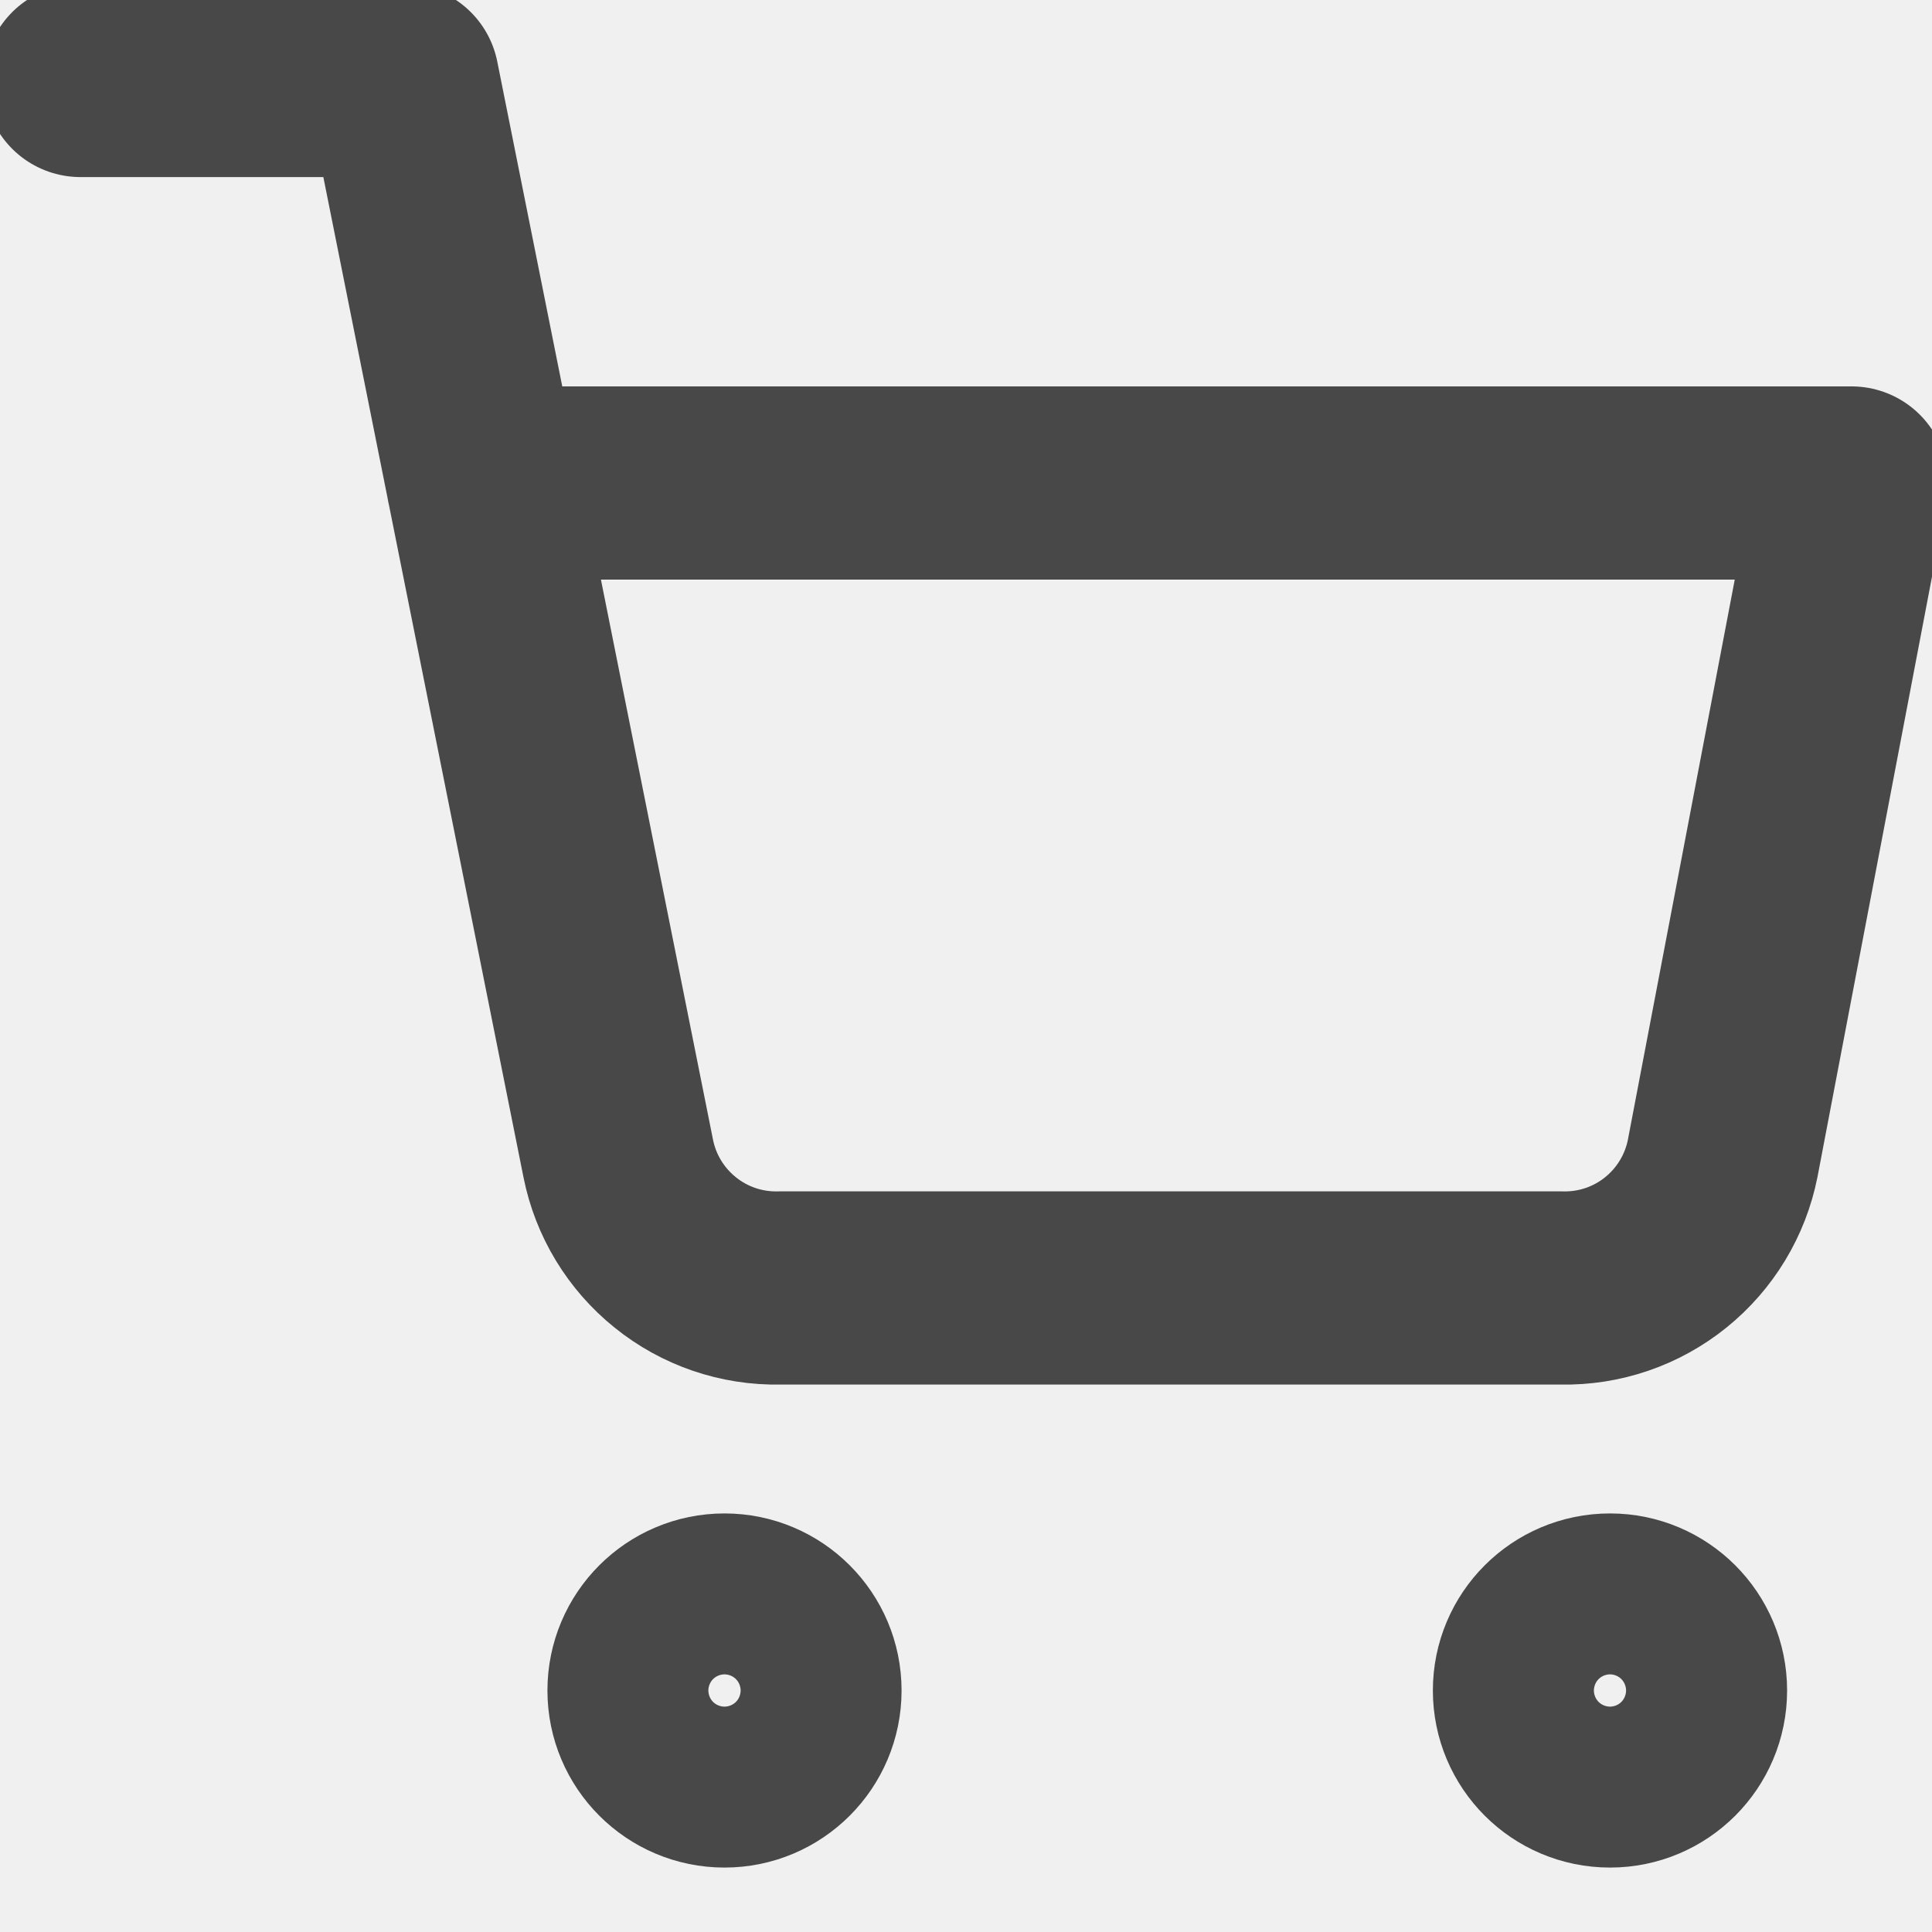
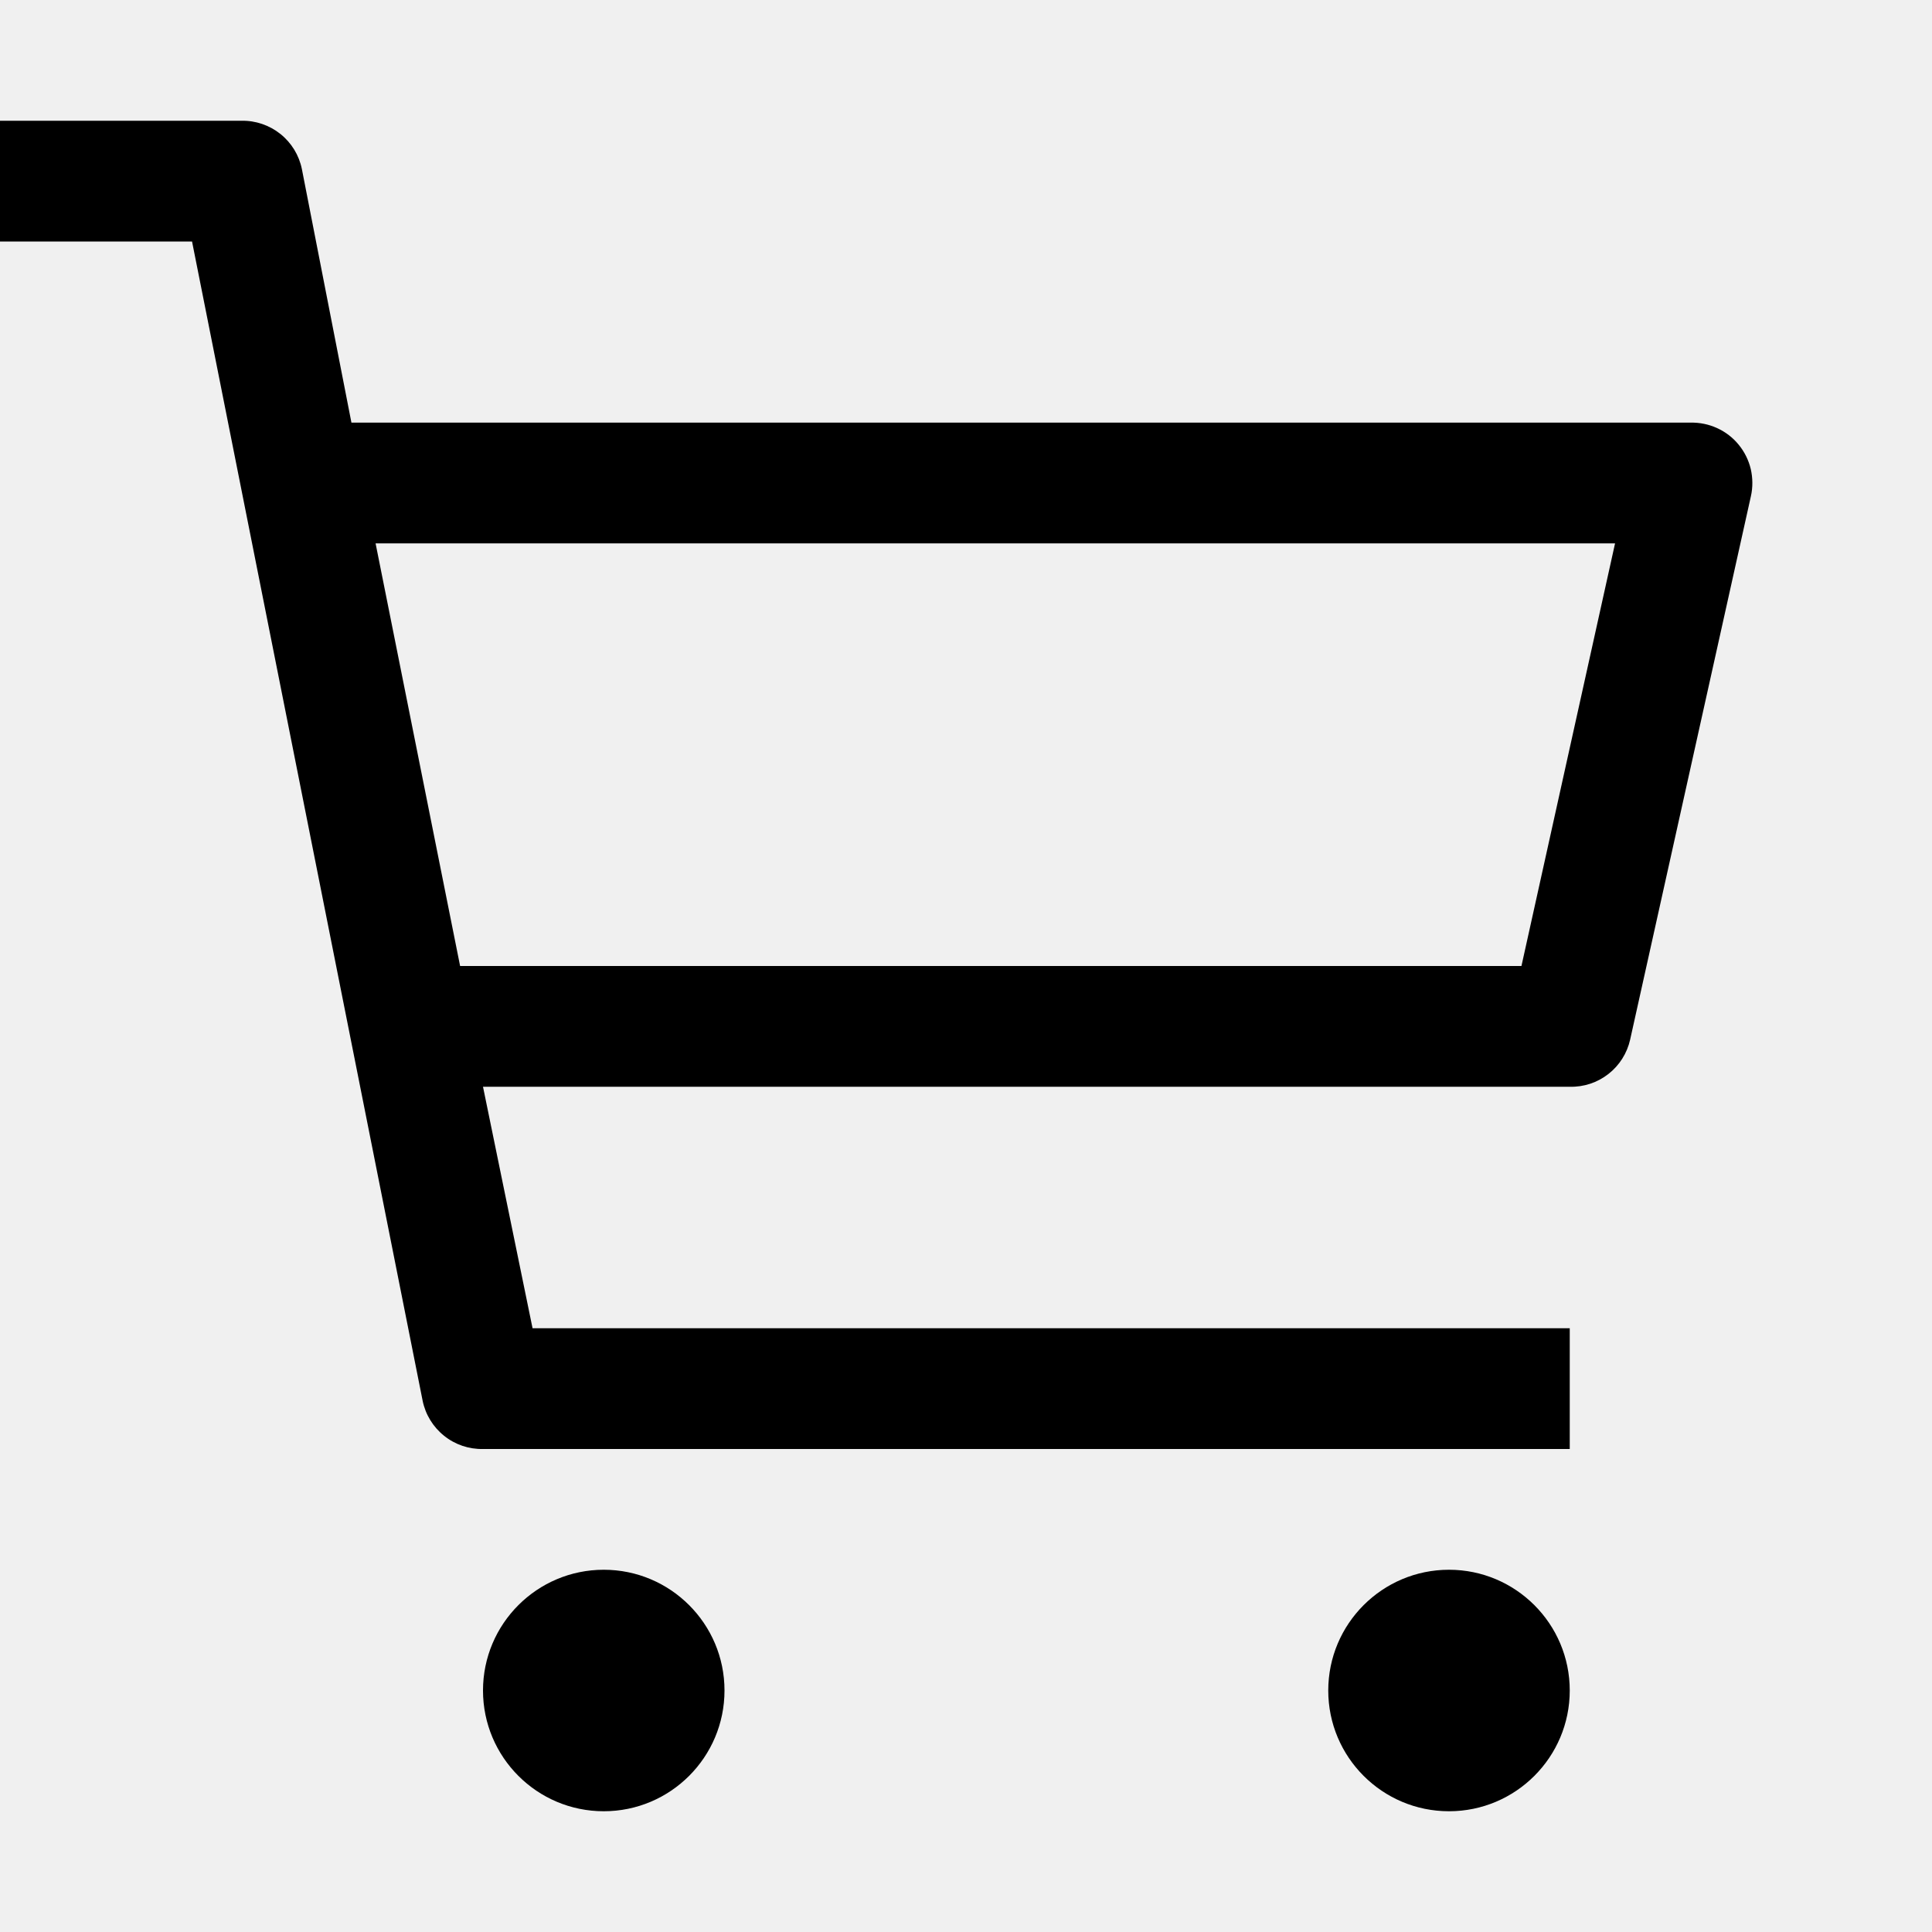
<svg xmlns="http://www.w3.org/2000/svg" width="20" height="20" viewBox="0 0 20 20" fill="none">
-   <g clip-path="url(#clip0)">
-     <path d="M7.5 18.333C7.96 18.333 8.333 17.96 8.333 17.5C8.333 17.04 7.96 16.667 7.5 16.667C7.04 16.667 6.667 17.04 6.667 17.5C6.667 17.96 7.04 18.333 7.5 18.333Z" stroke="black" stroke-opacity="0.7" stroke-width="2" stroke-linecap="round" stroke-linejoin="round" />
-     <path d="M16.667 18.333C17.127 18.333 17.5 17.96 17.5 17.5C17.5 17.04 17.127 16.667 16.667 16.667C16.206 16.667 15.833 17.04 15.833 17.5C15.833 17.96 16.206 18.333 16.667 18.333Z" stroke="black" stroke-opacity="0.7" stroke-width="2" stroke-linecap="round" stroke-linejoin="round" />
-     <path d="M0.833 0.833H4.167L6.4 11.992C6.476 12.375 6.685 12.72 6.99 12.965C7.294 13.211 7.676 13.341 8.067 13.333H16.167C16.558 13.341 16.939 13.211 17.244 12.965C17.548 12.72 17.757 12.375 17.833 11.992L19.167 5H5" stroke="black" stroke-opacity="0.7" stroke-width="2" stroke-linecap="round" stroke-linejoin="round" />
-   </g>
-   <defs>
-     <clipPath id="clip0">
-       <rect width="20" height="20" fill="white" />
-     </clipPath>
-   </defs>
+   <path d="M6.25 18.75C6.94 18.75 7.5 18.19 7.5 17.5C7.5 16.81 6.94 16.25 6.25 16.25C5.56 16.25 5 16.81 5 17.5C5 18.19 5.56 18.75 6.25 18.75Z" fill="black" />
+   <path d="M15 18.75C15.69 18.75 16.25 18.19 16.25 17.5C16.25 16.81 15.69 16.25 15 16.25C14.31 16.25 13.75 16.81 13.75 17.5C13.75 18.19 14.31 18.75 15 18.75Z" fill="black" />
+   <path d="M17.5 4.375H3.638L3.125 1.75C3.096 1.607 3.017 1.478 2.903 1.387C2.789 1.296 2.646 1.247 2.5 1.25H0V2.5H1.988L4.375 14.5C4.404 14.643 4.483 14.772 4.597 14.863C4.711 14.955 4.854 15.003 5 15H16.25V13.75H5.513L5 11.25H16.25C16.395 11.254 16.536 11.207 16.65 11.118C16.764 11.029 16.843 10.904 16.875 10.763L18.125 5.138C18.146 5.045 18.145 4.949 18.124 4.856C18.102 4.764 18.059 4.677 17.999 4.604C17.939 4.53 17.862 4.471 17.776 4.432C17.689 4.392 17.595 4.373 17.5 4.375ZM15.75 10H4.763L3.888 5.625H16.719L15.75 10Z" fill="black" />
</svg>
